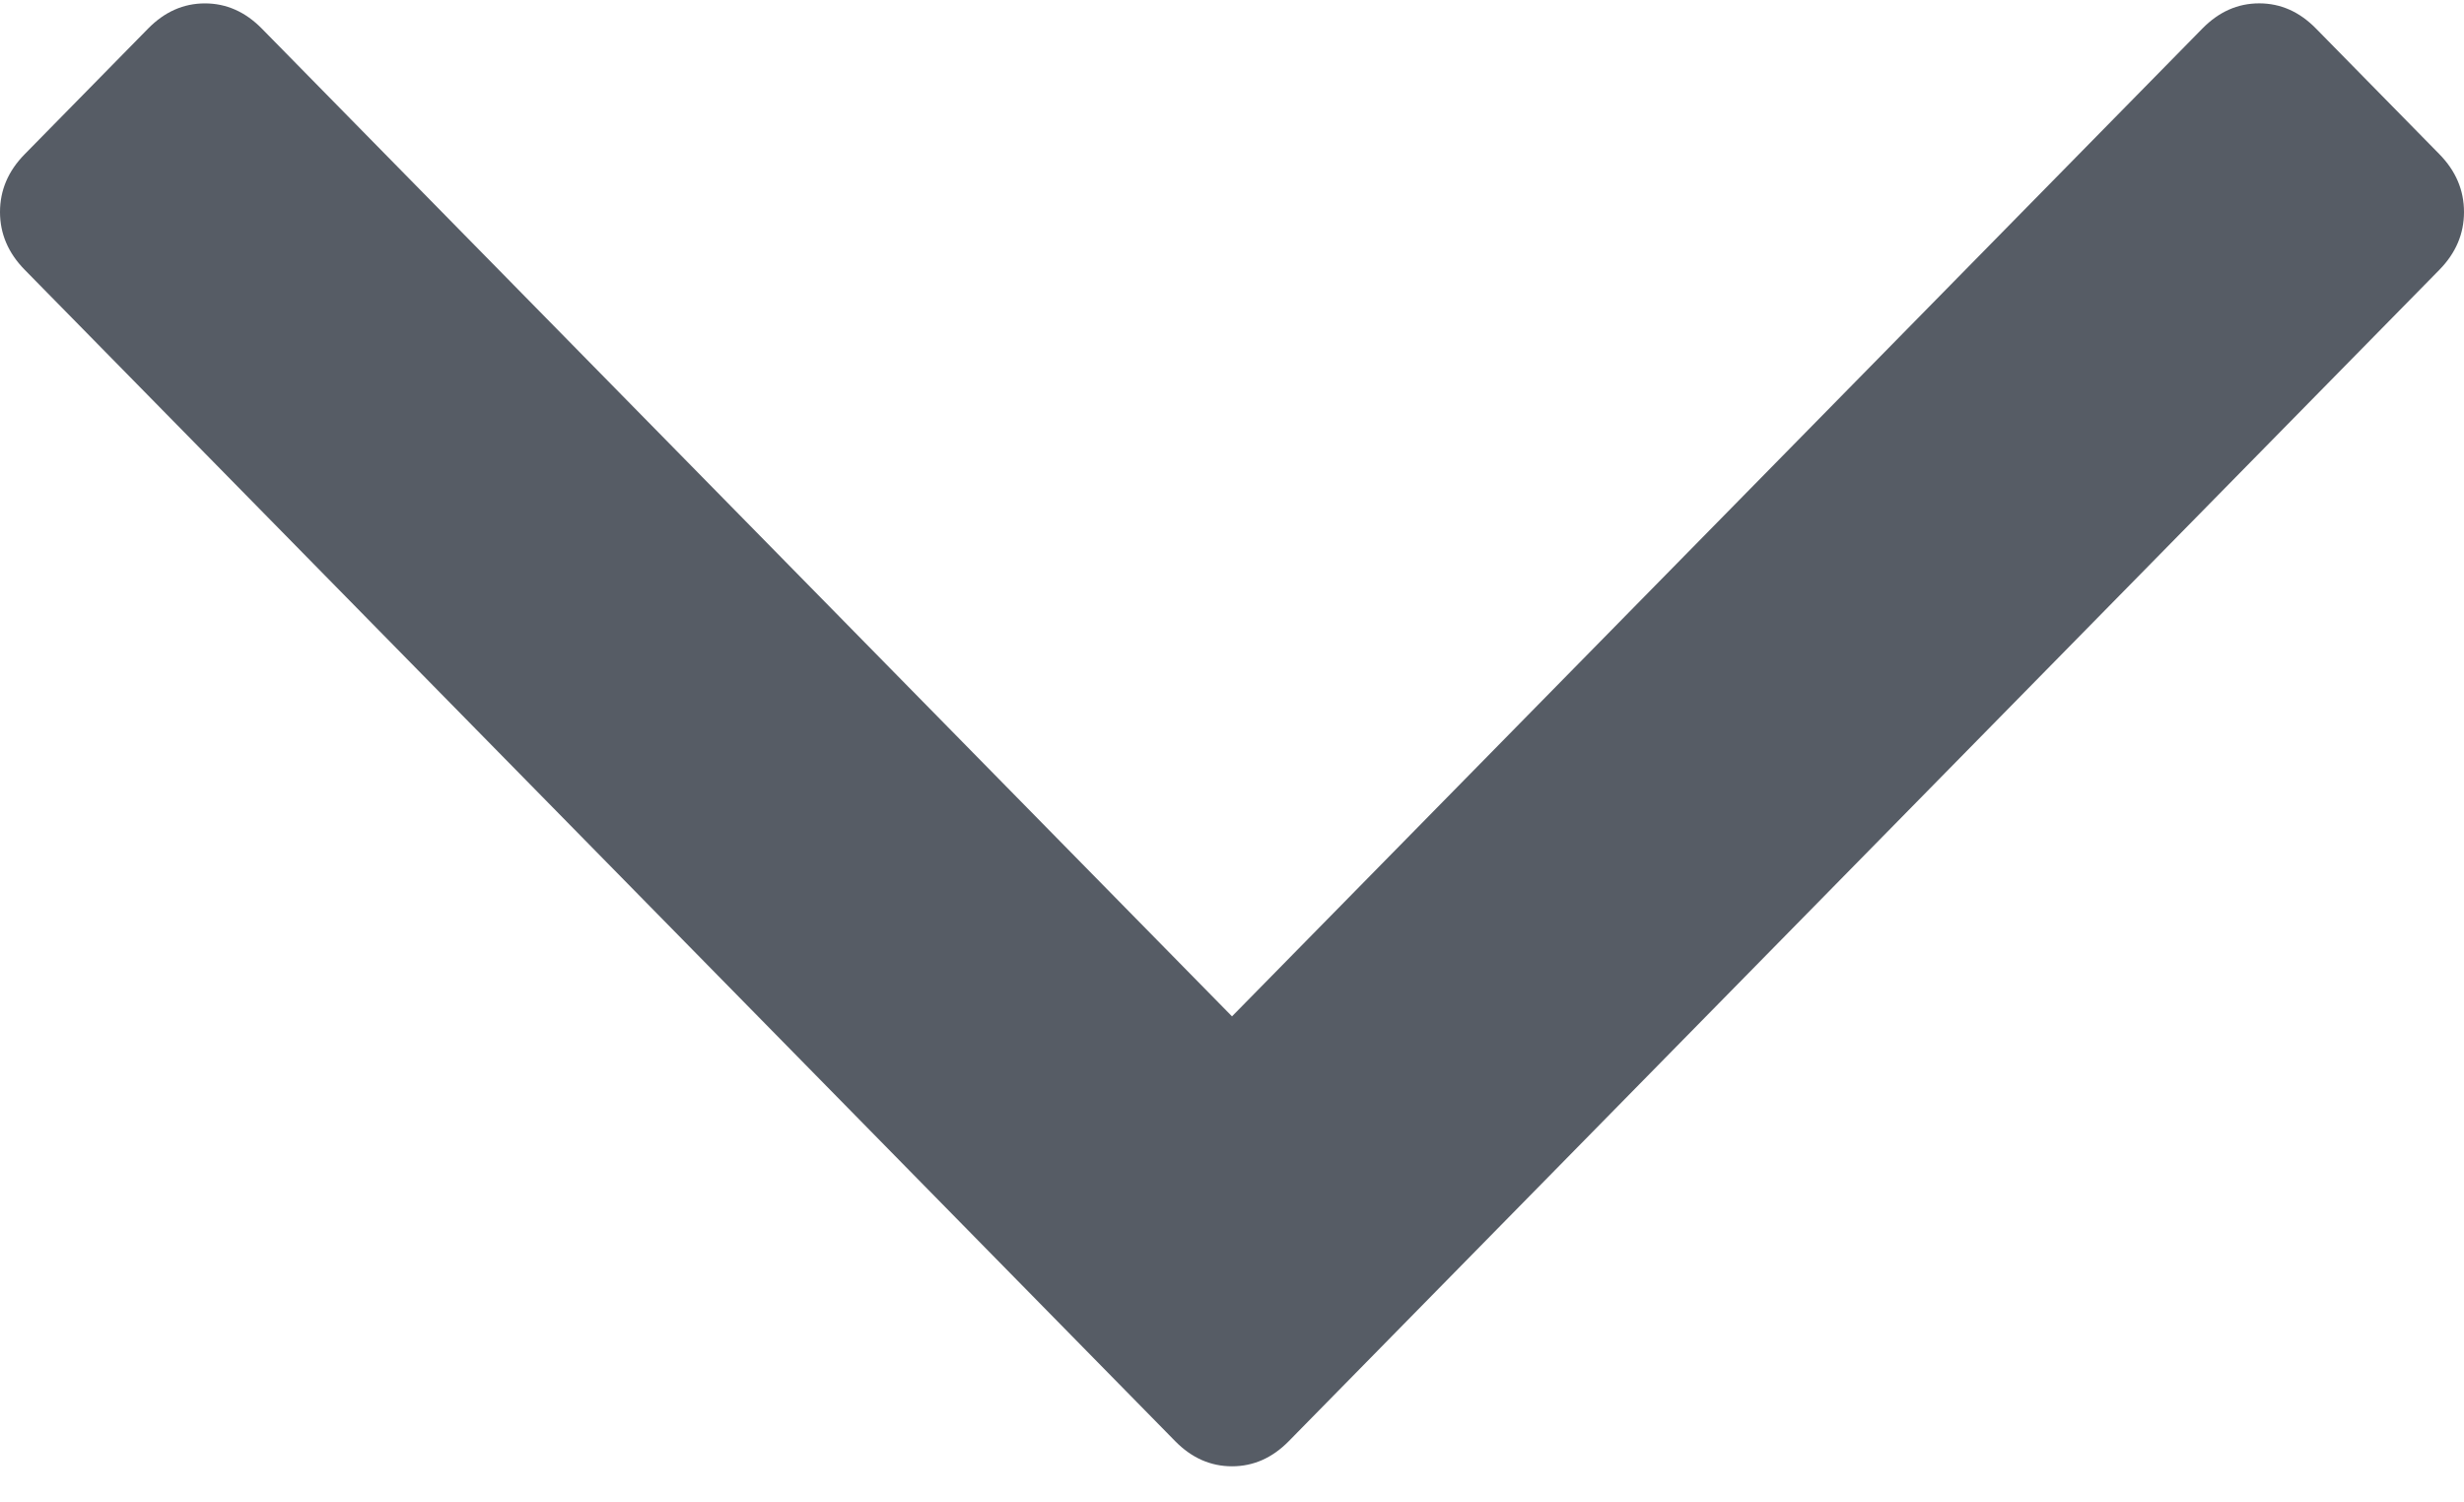
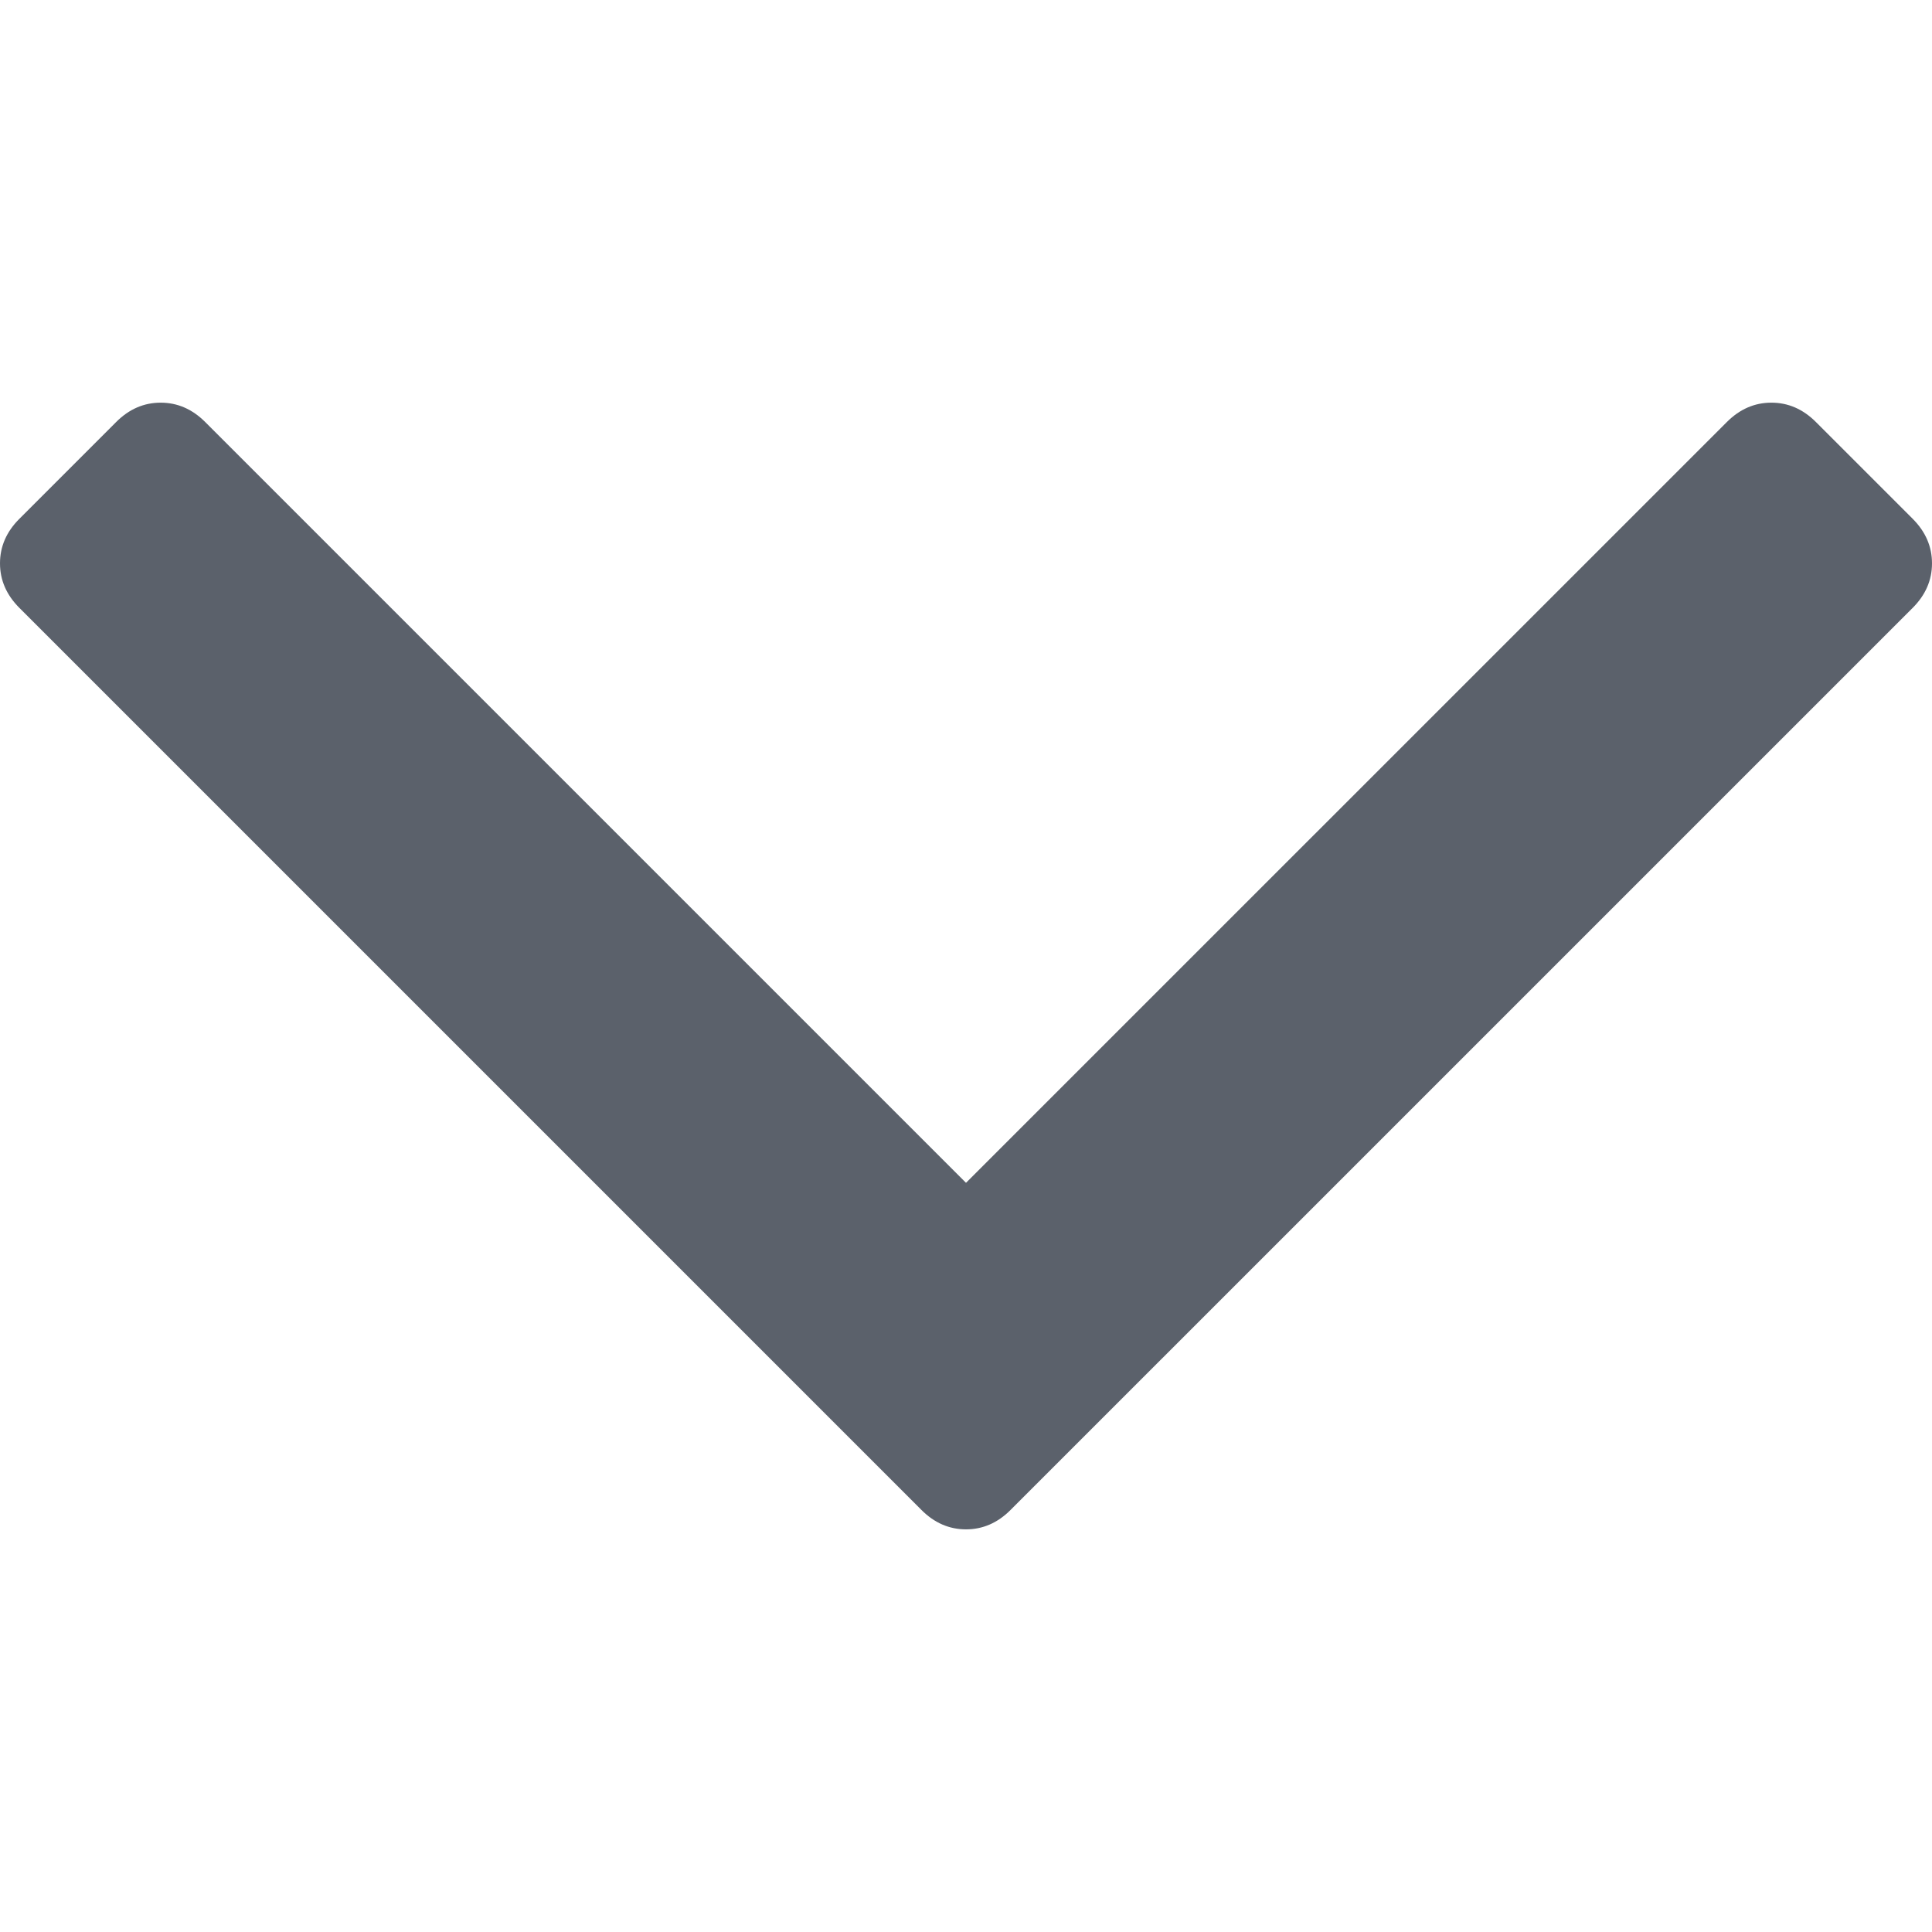
- <svg xmlns="http://www.w3.org/2000/svg" width="64" height="39" viewBox="0 0 64 39">
-   <path fill="#565C65" d="M63.36 4.004L60.155.741c-.427-.436-.919-.654-1.475-.654-.555 0-1.047.218-1.475.654L32 26.4 6.798.74C6.37.306 5.878.088 5.323.088c-.556 0-1.048.218-1.476.654L.642 4.005C.213 4.44 0 4.941 0 5.507c0 .565.214 1.066.642 1.501l29.883 30.427c.427.435.92.652 1.475.652.556 0 1.047-.217 1.474-.652L63.361 7.008c.427-.435.639-.936.639-1.501 0-.566-.212-1.067-.64-1.503z" />
+ <svg xmlns="http://www.w3.org/2000/svg" width="512" height="512" viewBox="0 0 284.929 284.929">
+   <path d="M282.082 76.51L267.808 62.24c-1.902-1.906-4.093-2.856-6.57-2.856-2.47 0-4.66.95-6.563 2.856L142.465 174.44 30.263 62.24c-1.903-1.905-4.093-2.855-6.567-2.855-2.475 0-4.665.95-6.567 2.856L2.856 76.516C.95 78.417 0 80.607 0 83.082c0 2.473.953 4.663 2.856 6.565L135.9 222.693c1.9 1.903 4.092 2.854 6.566 2.854s4.66-.95 6.562-2.854L282.082 89.647c1.902-1.903 2.847-4.093 2.847-6.565 0-2.475-.946-4.665-2.848-6.57z" fill="#5b616b" />
</svg>
